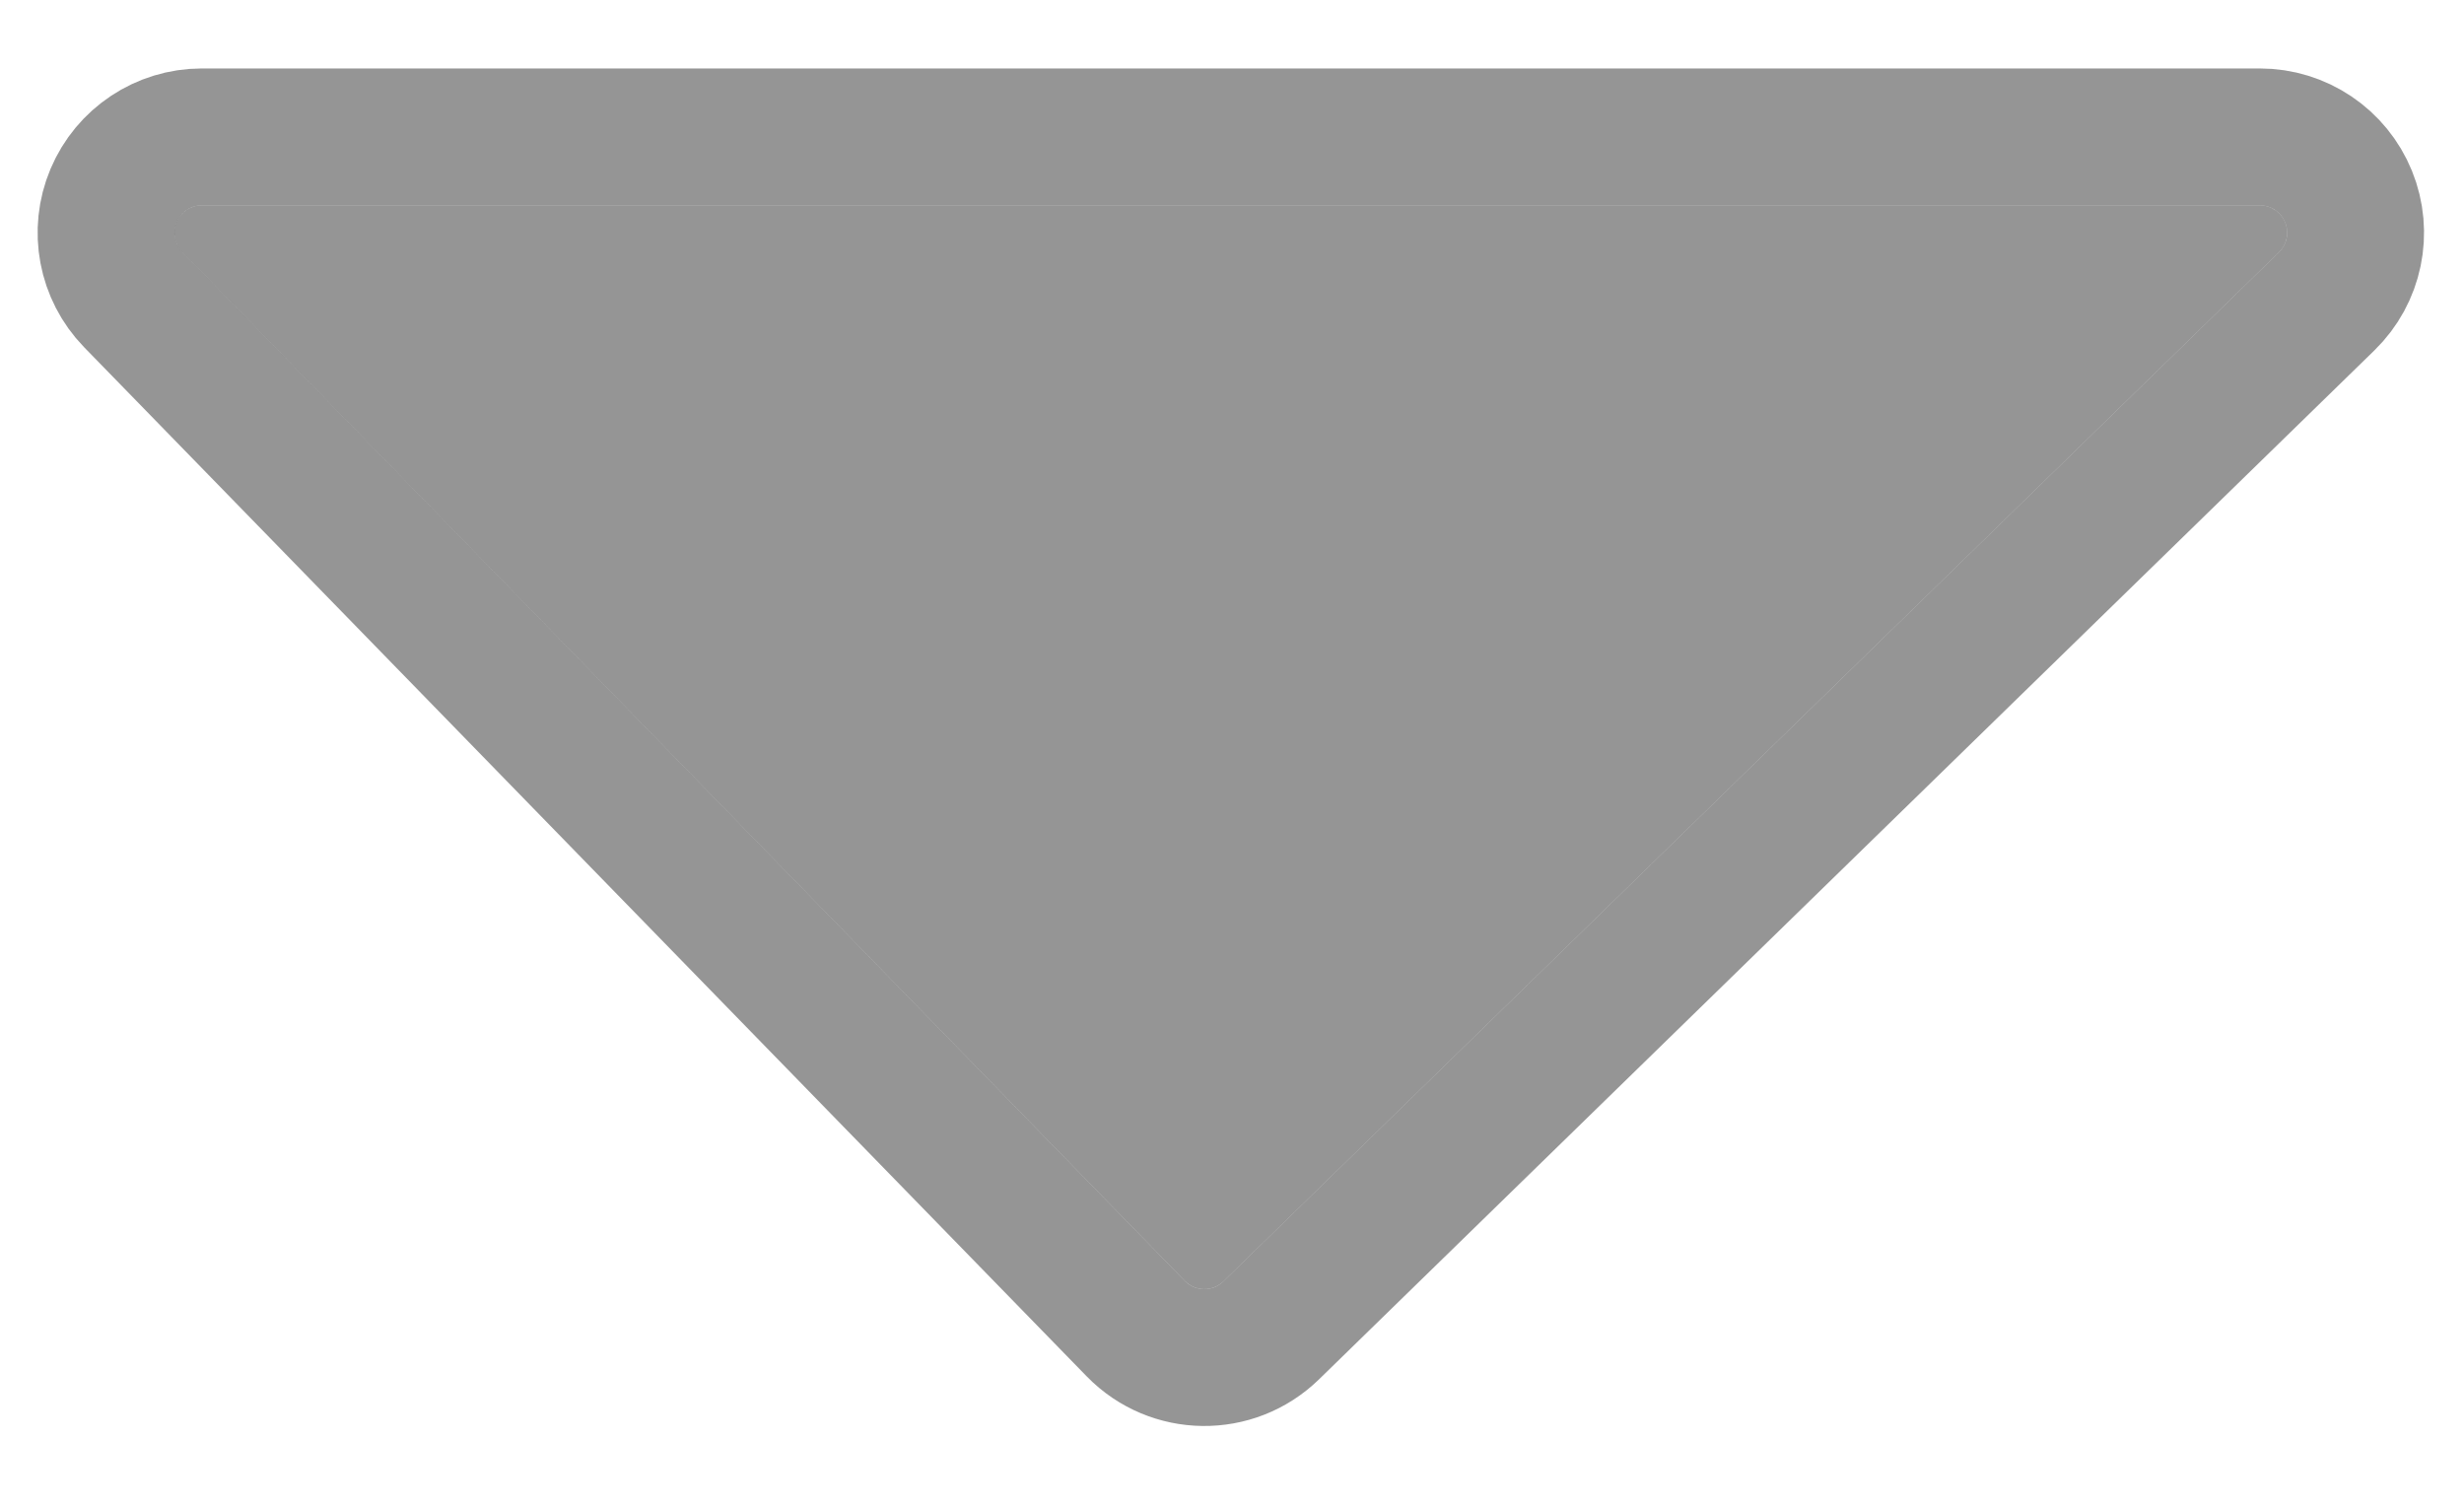
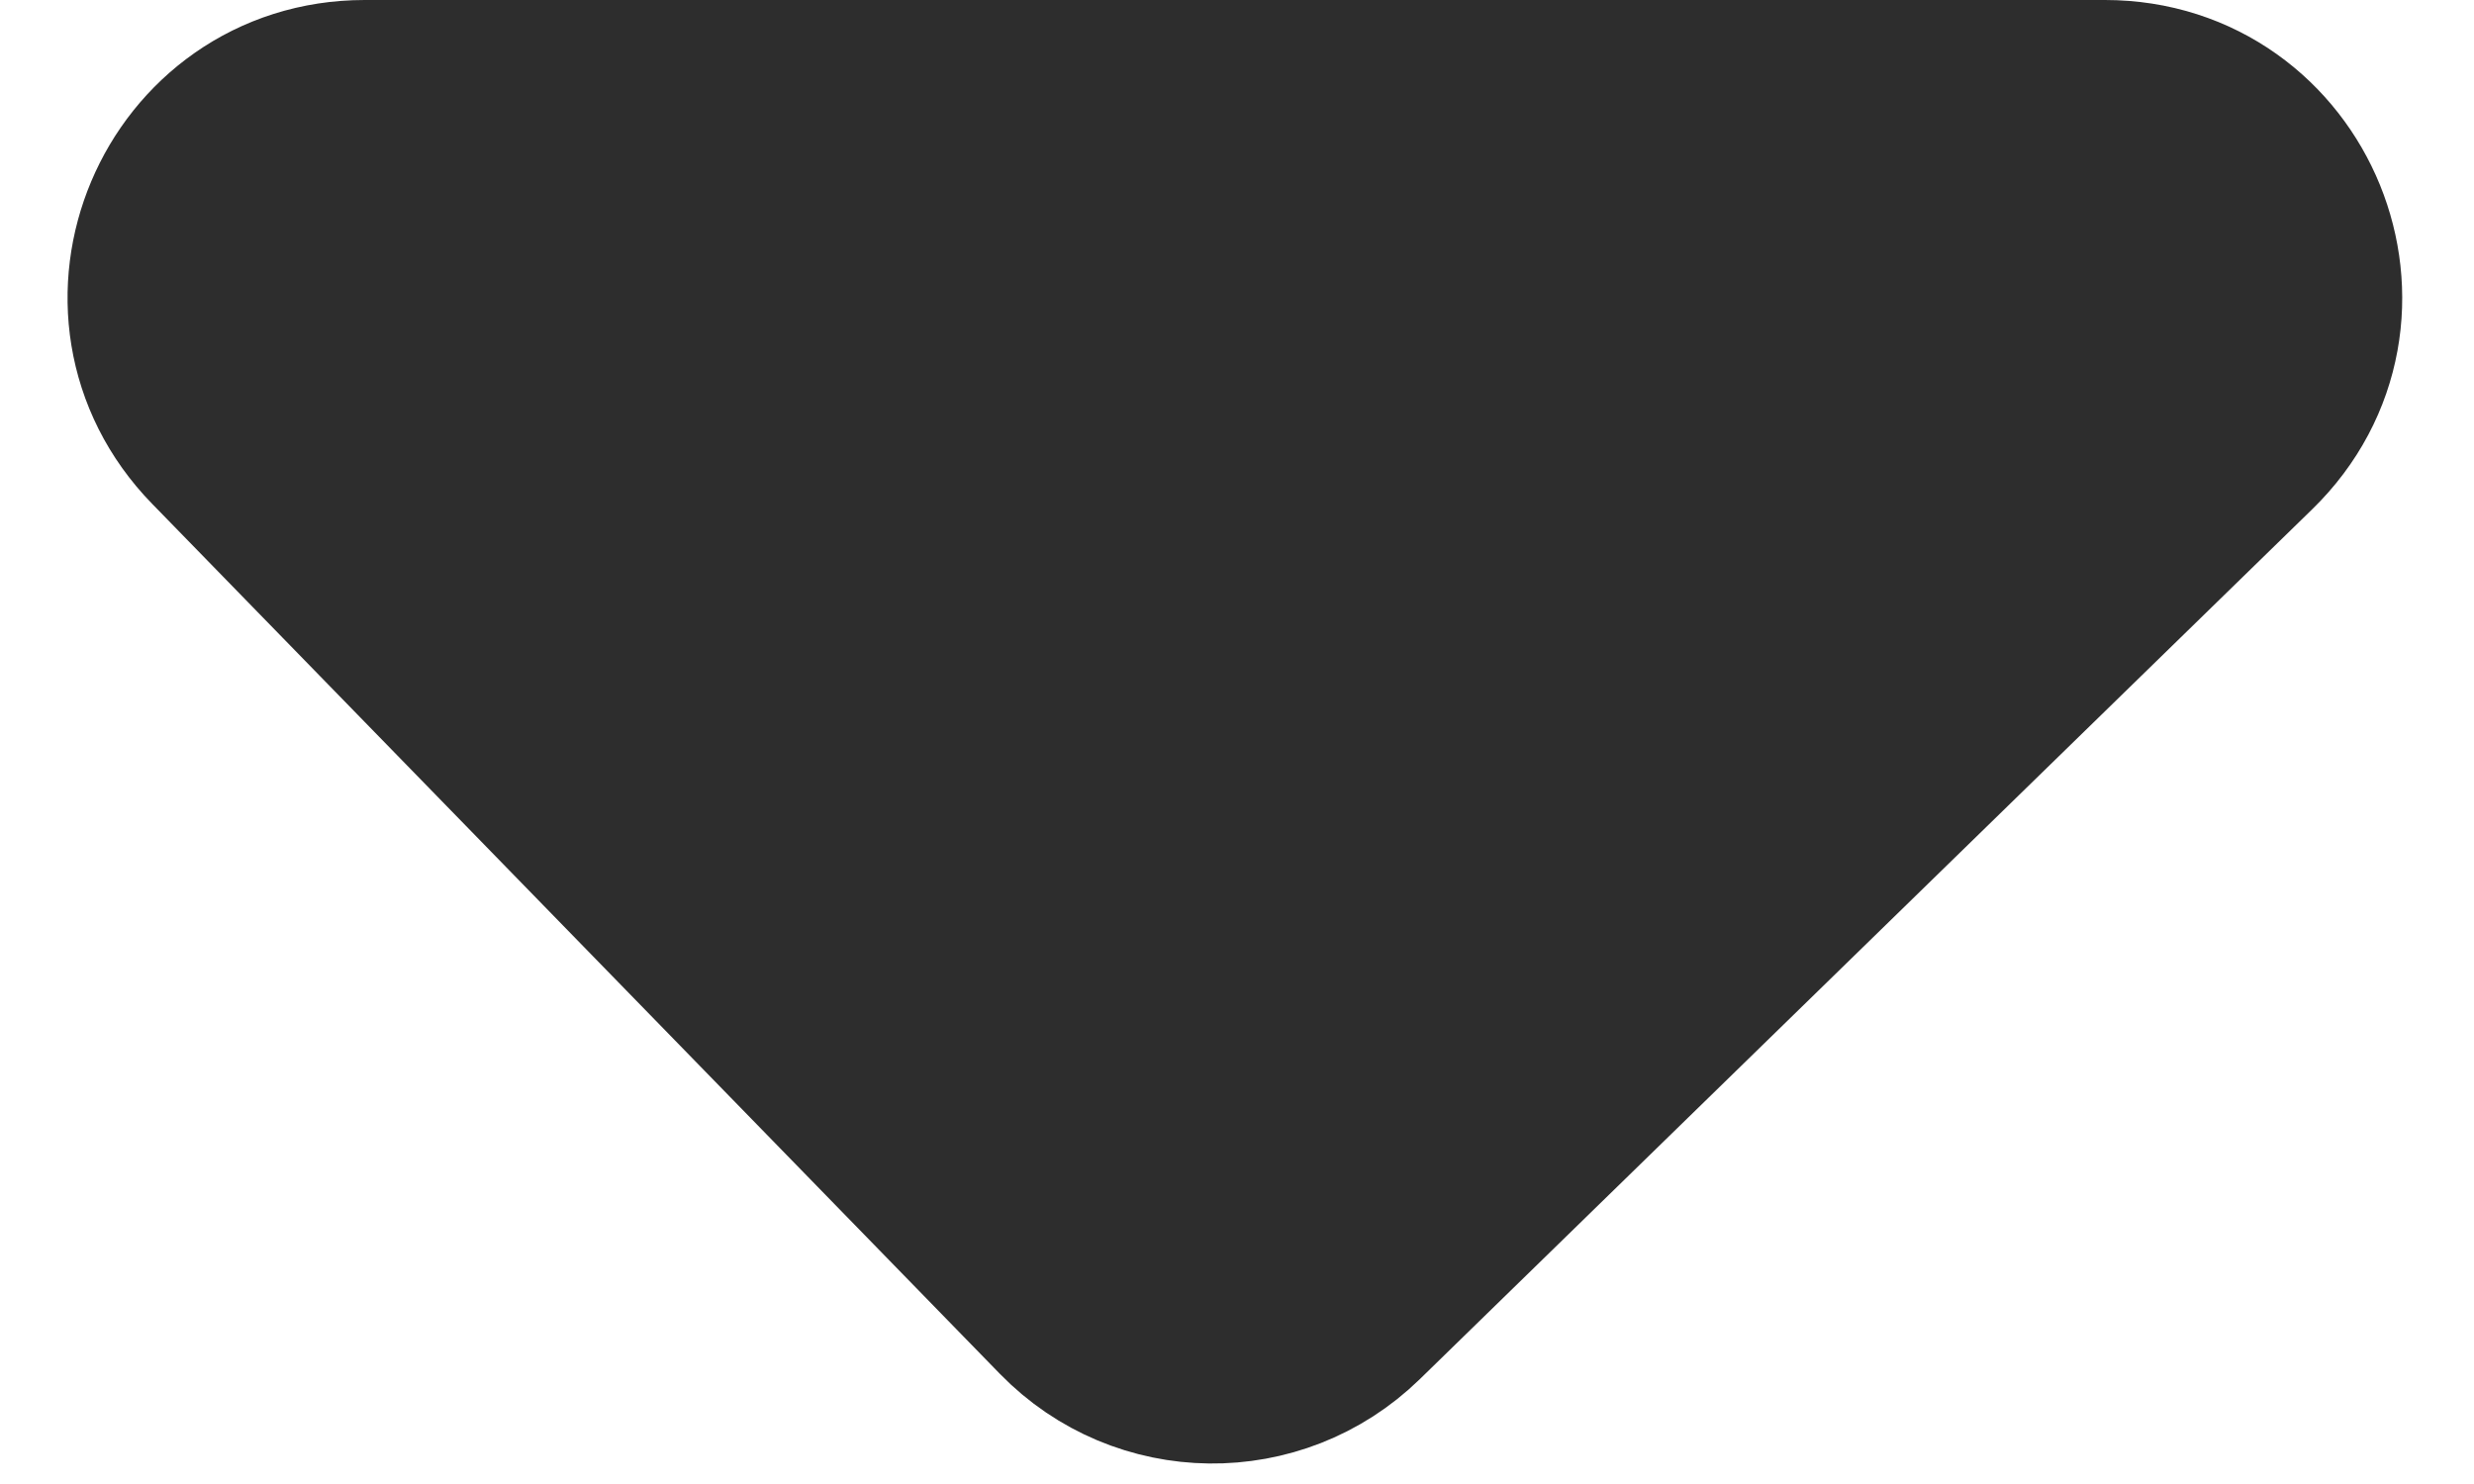
- <svg xmlns="http://www.w3.org/2000/svg" width="18" height="11" fill="none">
-   <path d="M1.474 1.5h15.034a.2.2 0 0 1 .14.343L8.938 9.36a.2.2 0 0 1-.283-.003L1.331 1.84a.2.2 0 0 1 .143-.34Z" fill="#2D2D2D" fill-opacity=".5" />
-   <path d="M16.508 1H1.474a.7.7 0 0 0-.501 1.188l7.324 7.518a.7.7 0 0 0 .99.012l7.71-7.517A.7.7 0 0 0 16.508 1Z" stroke="#2D2D2D" stroke-opacity=".5" />
+ <svg xmlns="http://www.w3.org/2000/svg" width="10" height="6" viewBox="0 0 10 6" fill="none">
+   <path d="M8.508 0.5L1.474 0.5C0.855 0.5 0.541 1.245 0.973 1.688L4.4 5.206C4.67 5.483 5.113 5.488 5.39 5.218L8.997 1.701C9.447 1.263 9.136 0.5 8.508 0.5Z" fill="#2D2D2D" stroke="#2D2D2D" />
</svg>
